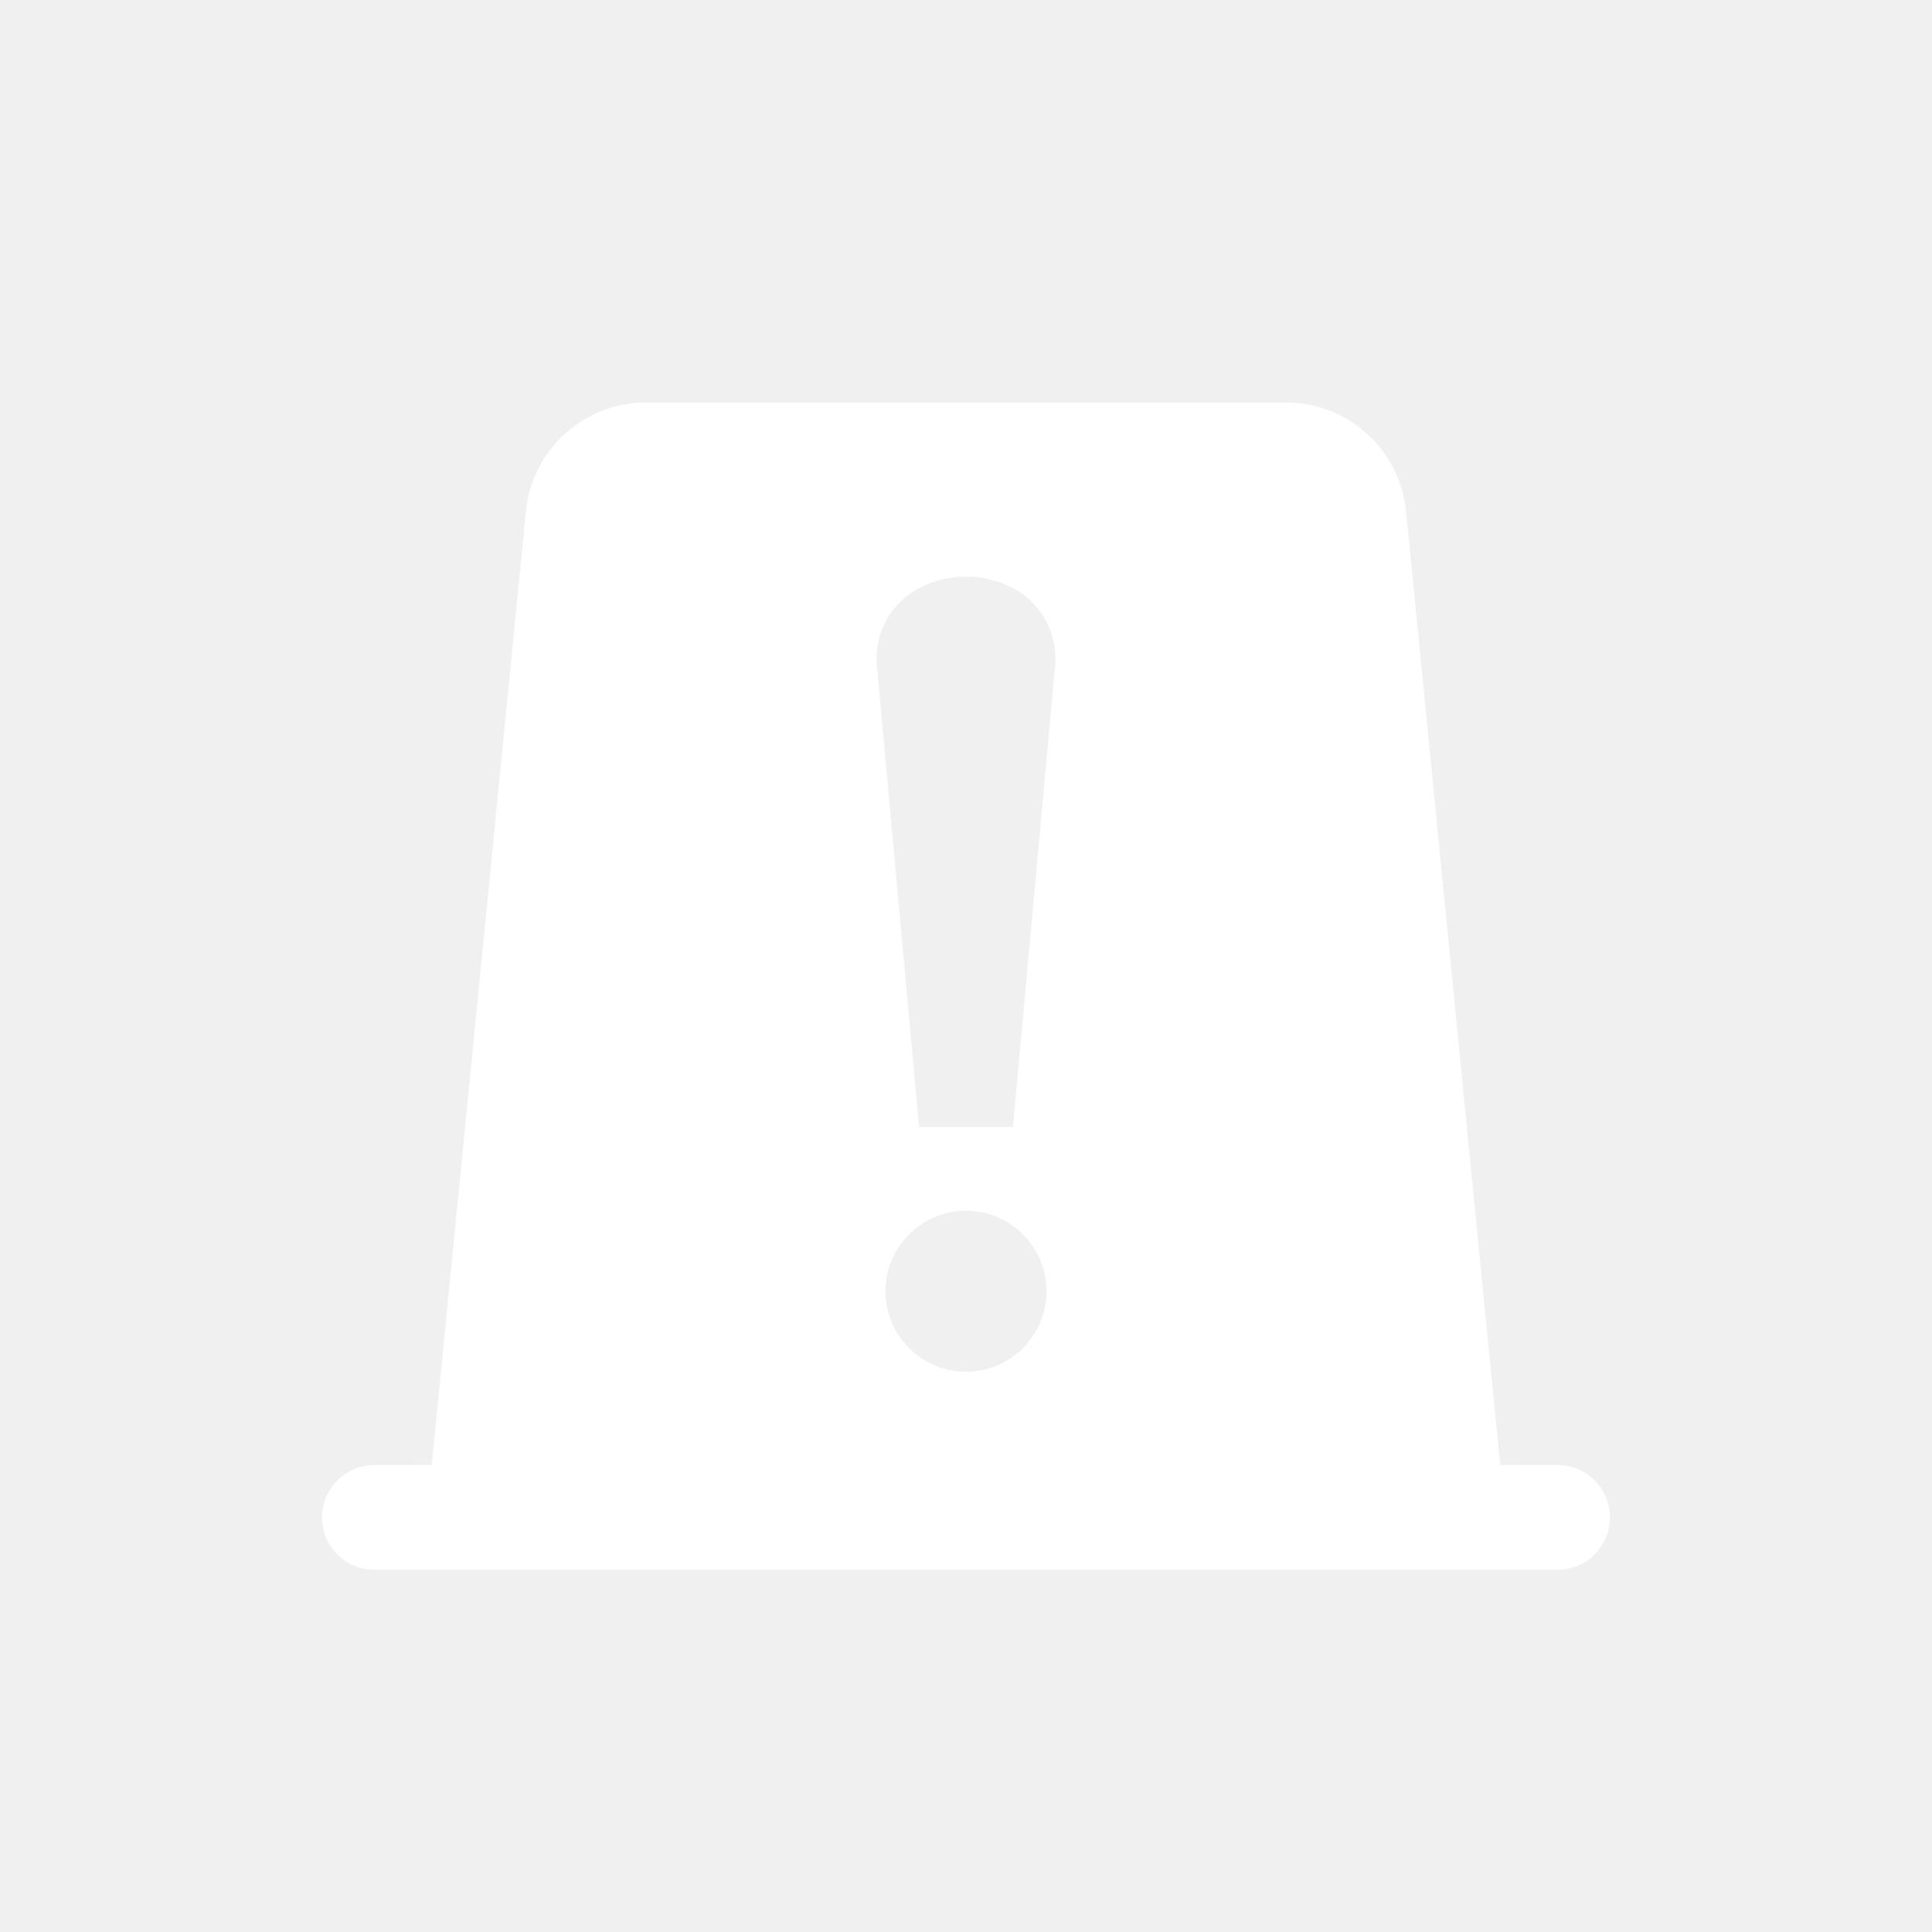
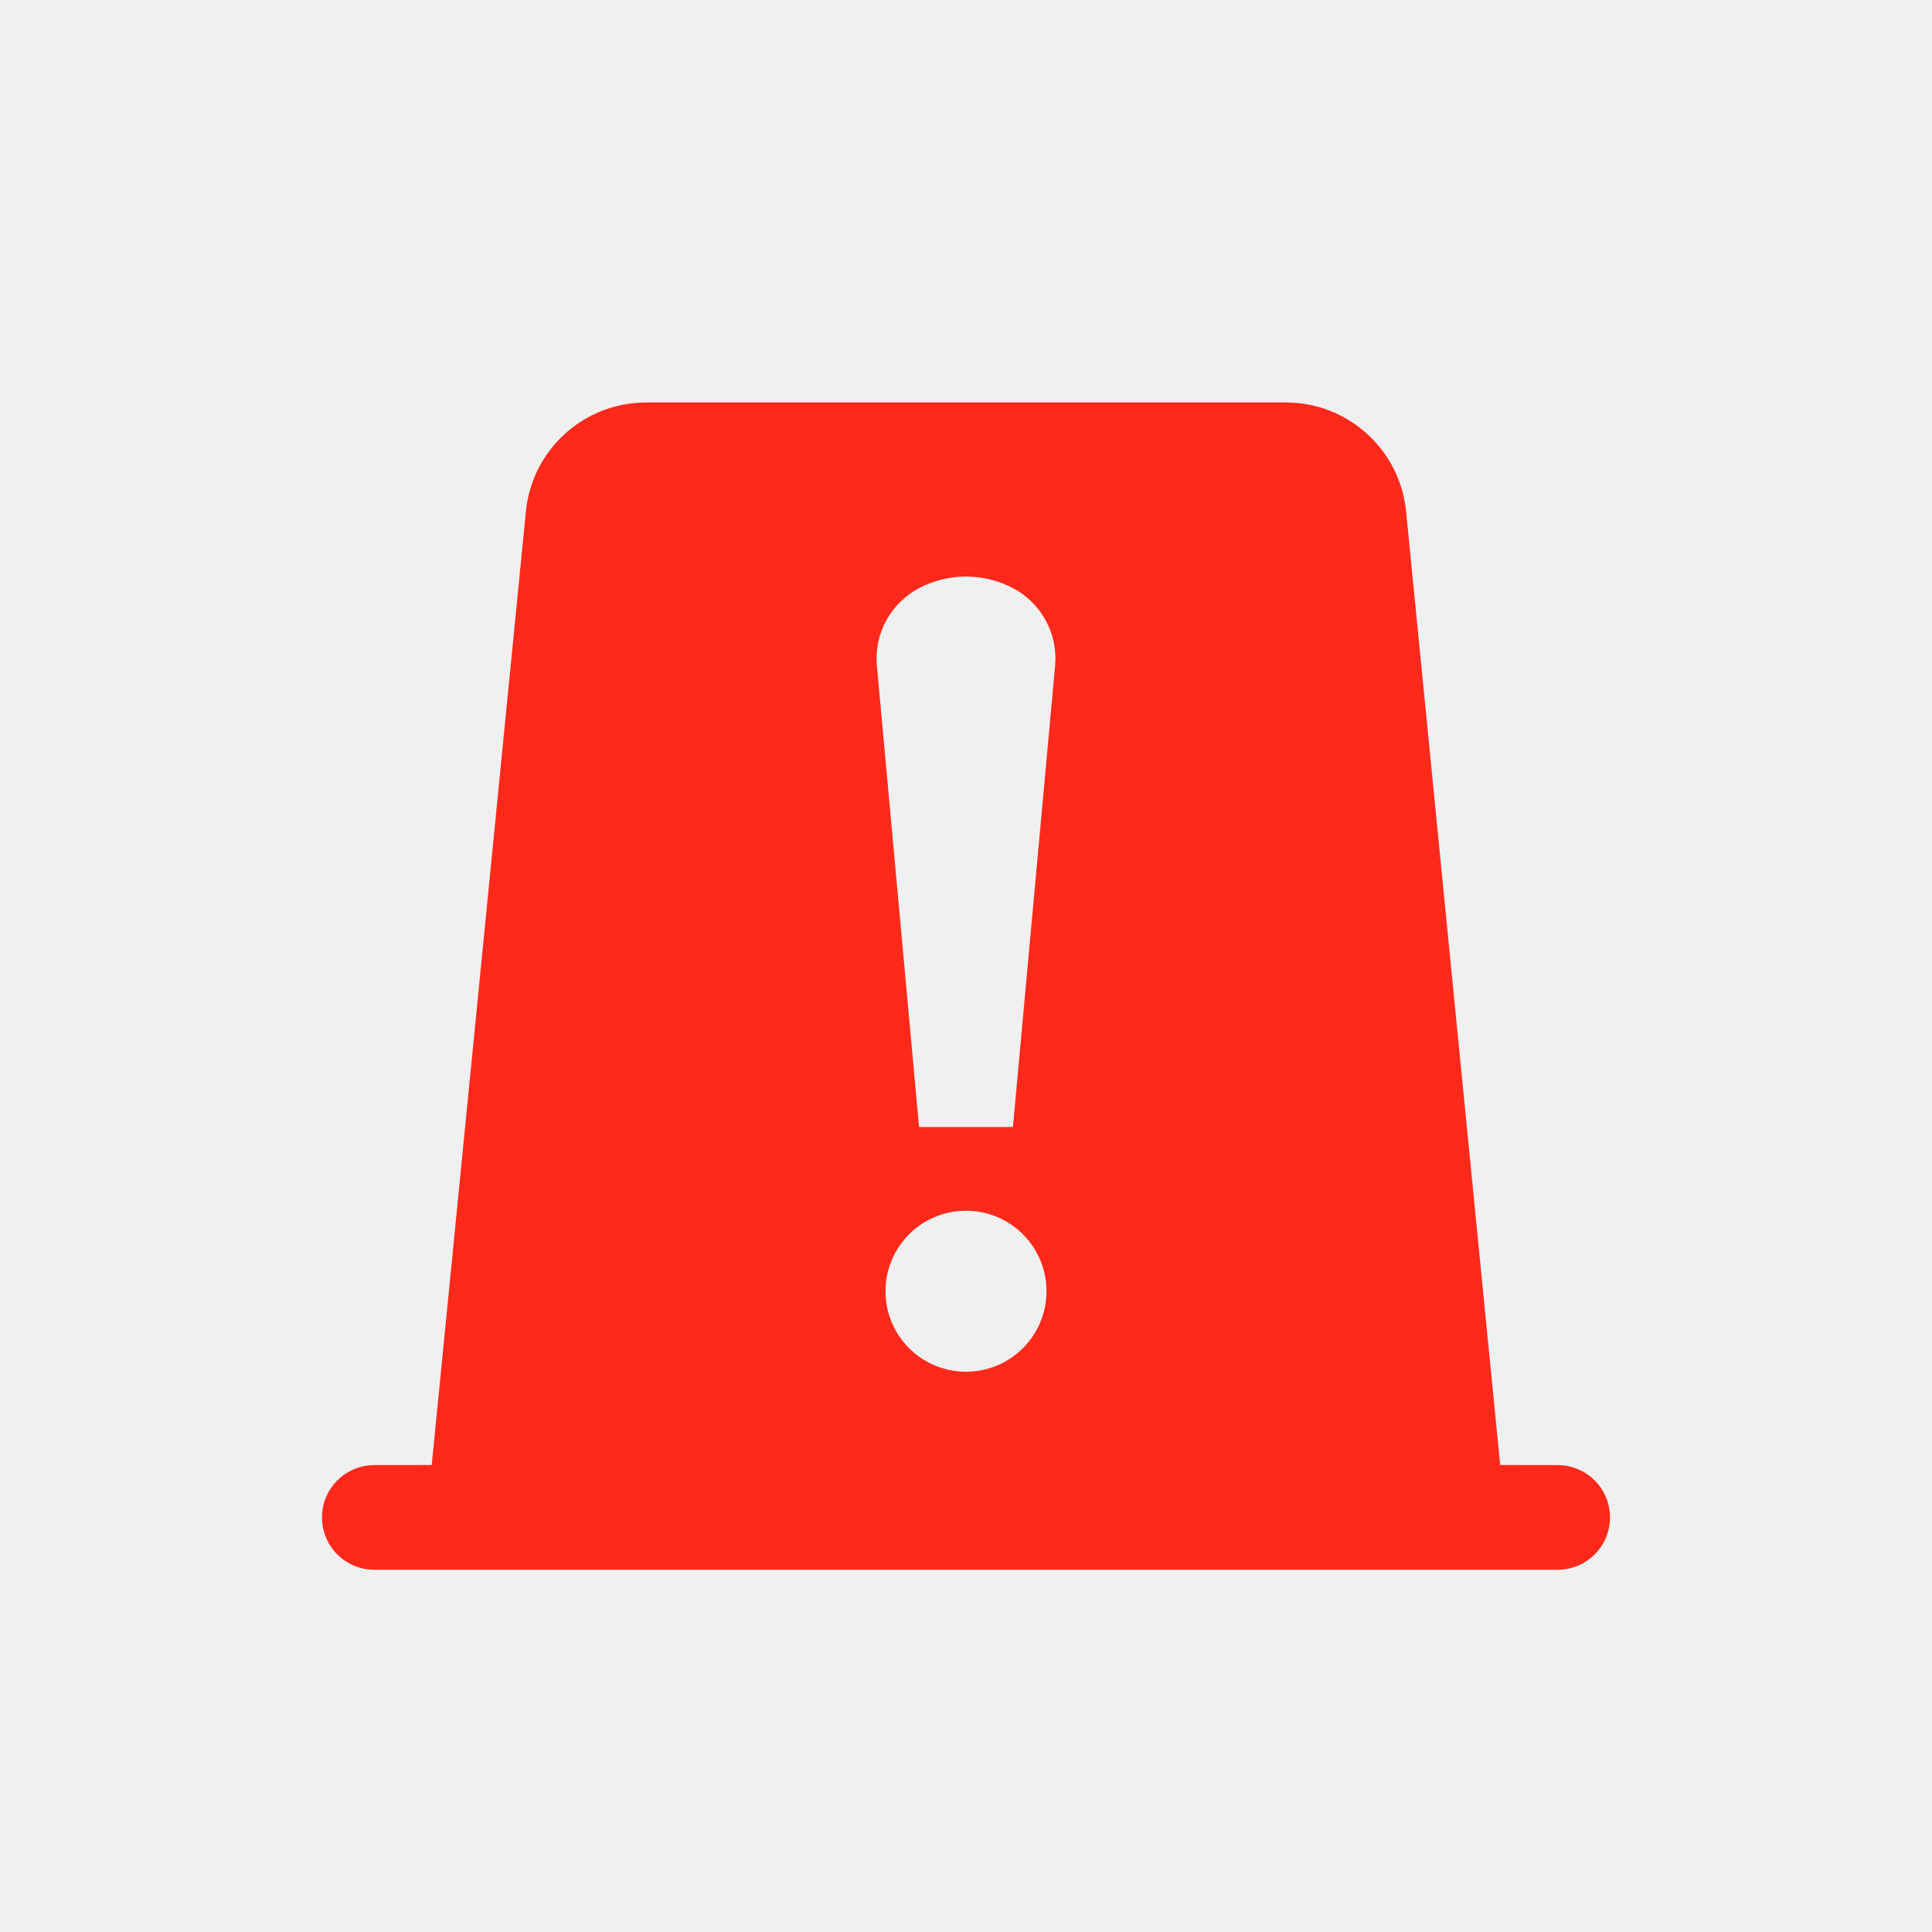
<svg xmlns="http://www.w3.org/2000/svg" width="24px" height="24px" viewBox="0 0 24 24" version="1.1">
  <g id="Symbols" stroke="none" stroke-width="1" fill="none" fill-rule="evenodd">
    <g id="Group-2">
      <g id="Group" fill="#D8D8D8" fill-opacity="0">
        <rect id="Rectangle" x="0" y="0" width="24" height="24" />
      </g>
-       <path d="M15.974,5 C16.746,5 17.391,5.585 17.467,6.353 L18.636,18.199 L19.35,18.2 C19.709,18.2 20,18.491 20,18.85 C20,19.209 19.709,19.5 19.35,19.5 L4.65,19.5 C4.291,19.5 4,19.209 4,18.85 C4,18.491 4.291,18.2 4.65,18.2 L5.363,18.199 L6.533,6.353 C6.609,5.585 7.254,5 8.026,5 L15.974,5 Z M12,15.04 C11.448,15.04 11,15.488 11,16.04 C11,16.593 11.448,17.04 12,17.04 C12.552,17.04 13,16.593 13,16.04 C13,15.488 12.552,15.04 12,15.04 Z M12.583,7.306 C12.218,7.114 11.782,7.114 11.417,7.306 C11.064,7.492 10.857,7.871 10.893,8.269 L11.417,14 L12.583,14 L13.107,8.269 C13.143,7.871 12.936,7.492 12.583,7.306 Z" id="Combined-Shape" fill="#FFFFFF" fill-rule="nonzero" />
+       <path d="M15.974,5 C16.746,5 17.391,5.585 17.467,6.353 L18.636,18.199 L19.35,18.2 C19.709,18.2 20,18.491 20,18.85 C20,19.209 19.709,19.5 19.35,19.5 L4.65,19.5 C4.291,19.5 4,19.209 4,18.85 C4,18.491 4.291,18.2 4.65,18.2 L5.363,18.199 L6.533,6.353 C6.609,5.585 7.254,5 8.026,5 L15.974,5 Z M12,15.04 C11.448,15.04 11,15.488 11,16.04 C11,16.593 11.448,17.04 12,17.04 C12.552,17.04 13,16.593 13,16.04 C13,15.488 12.552,15.04 12,15.04 Z M12.583,7.306 C12.218,7.114 11.782,7.114 11.417,7.306 C11.064,7.492 10.857,7.871 10.893,8.269 L11.417,14 L12.583,14 L13.107,8.269 C13.143,7.871 12.936,7.492 12.583,7.306 Z" id="Combined-Shape" fill="#FF291B" fill-rule="nonzero" />
    </g>
  </g>
</svg>
